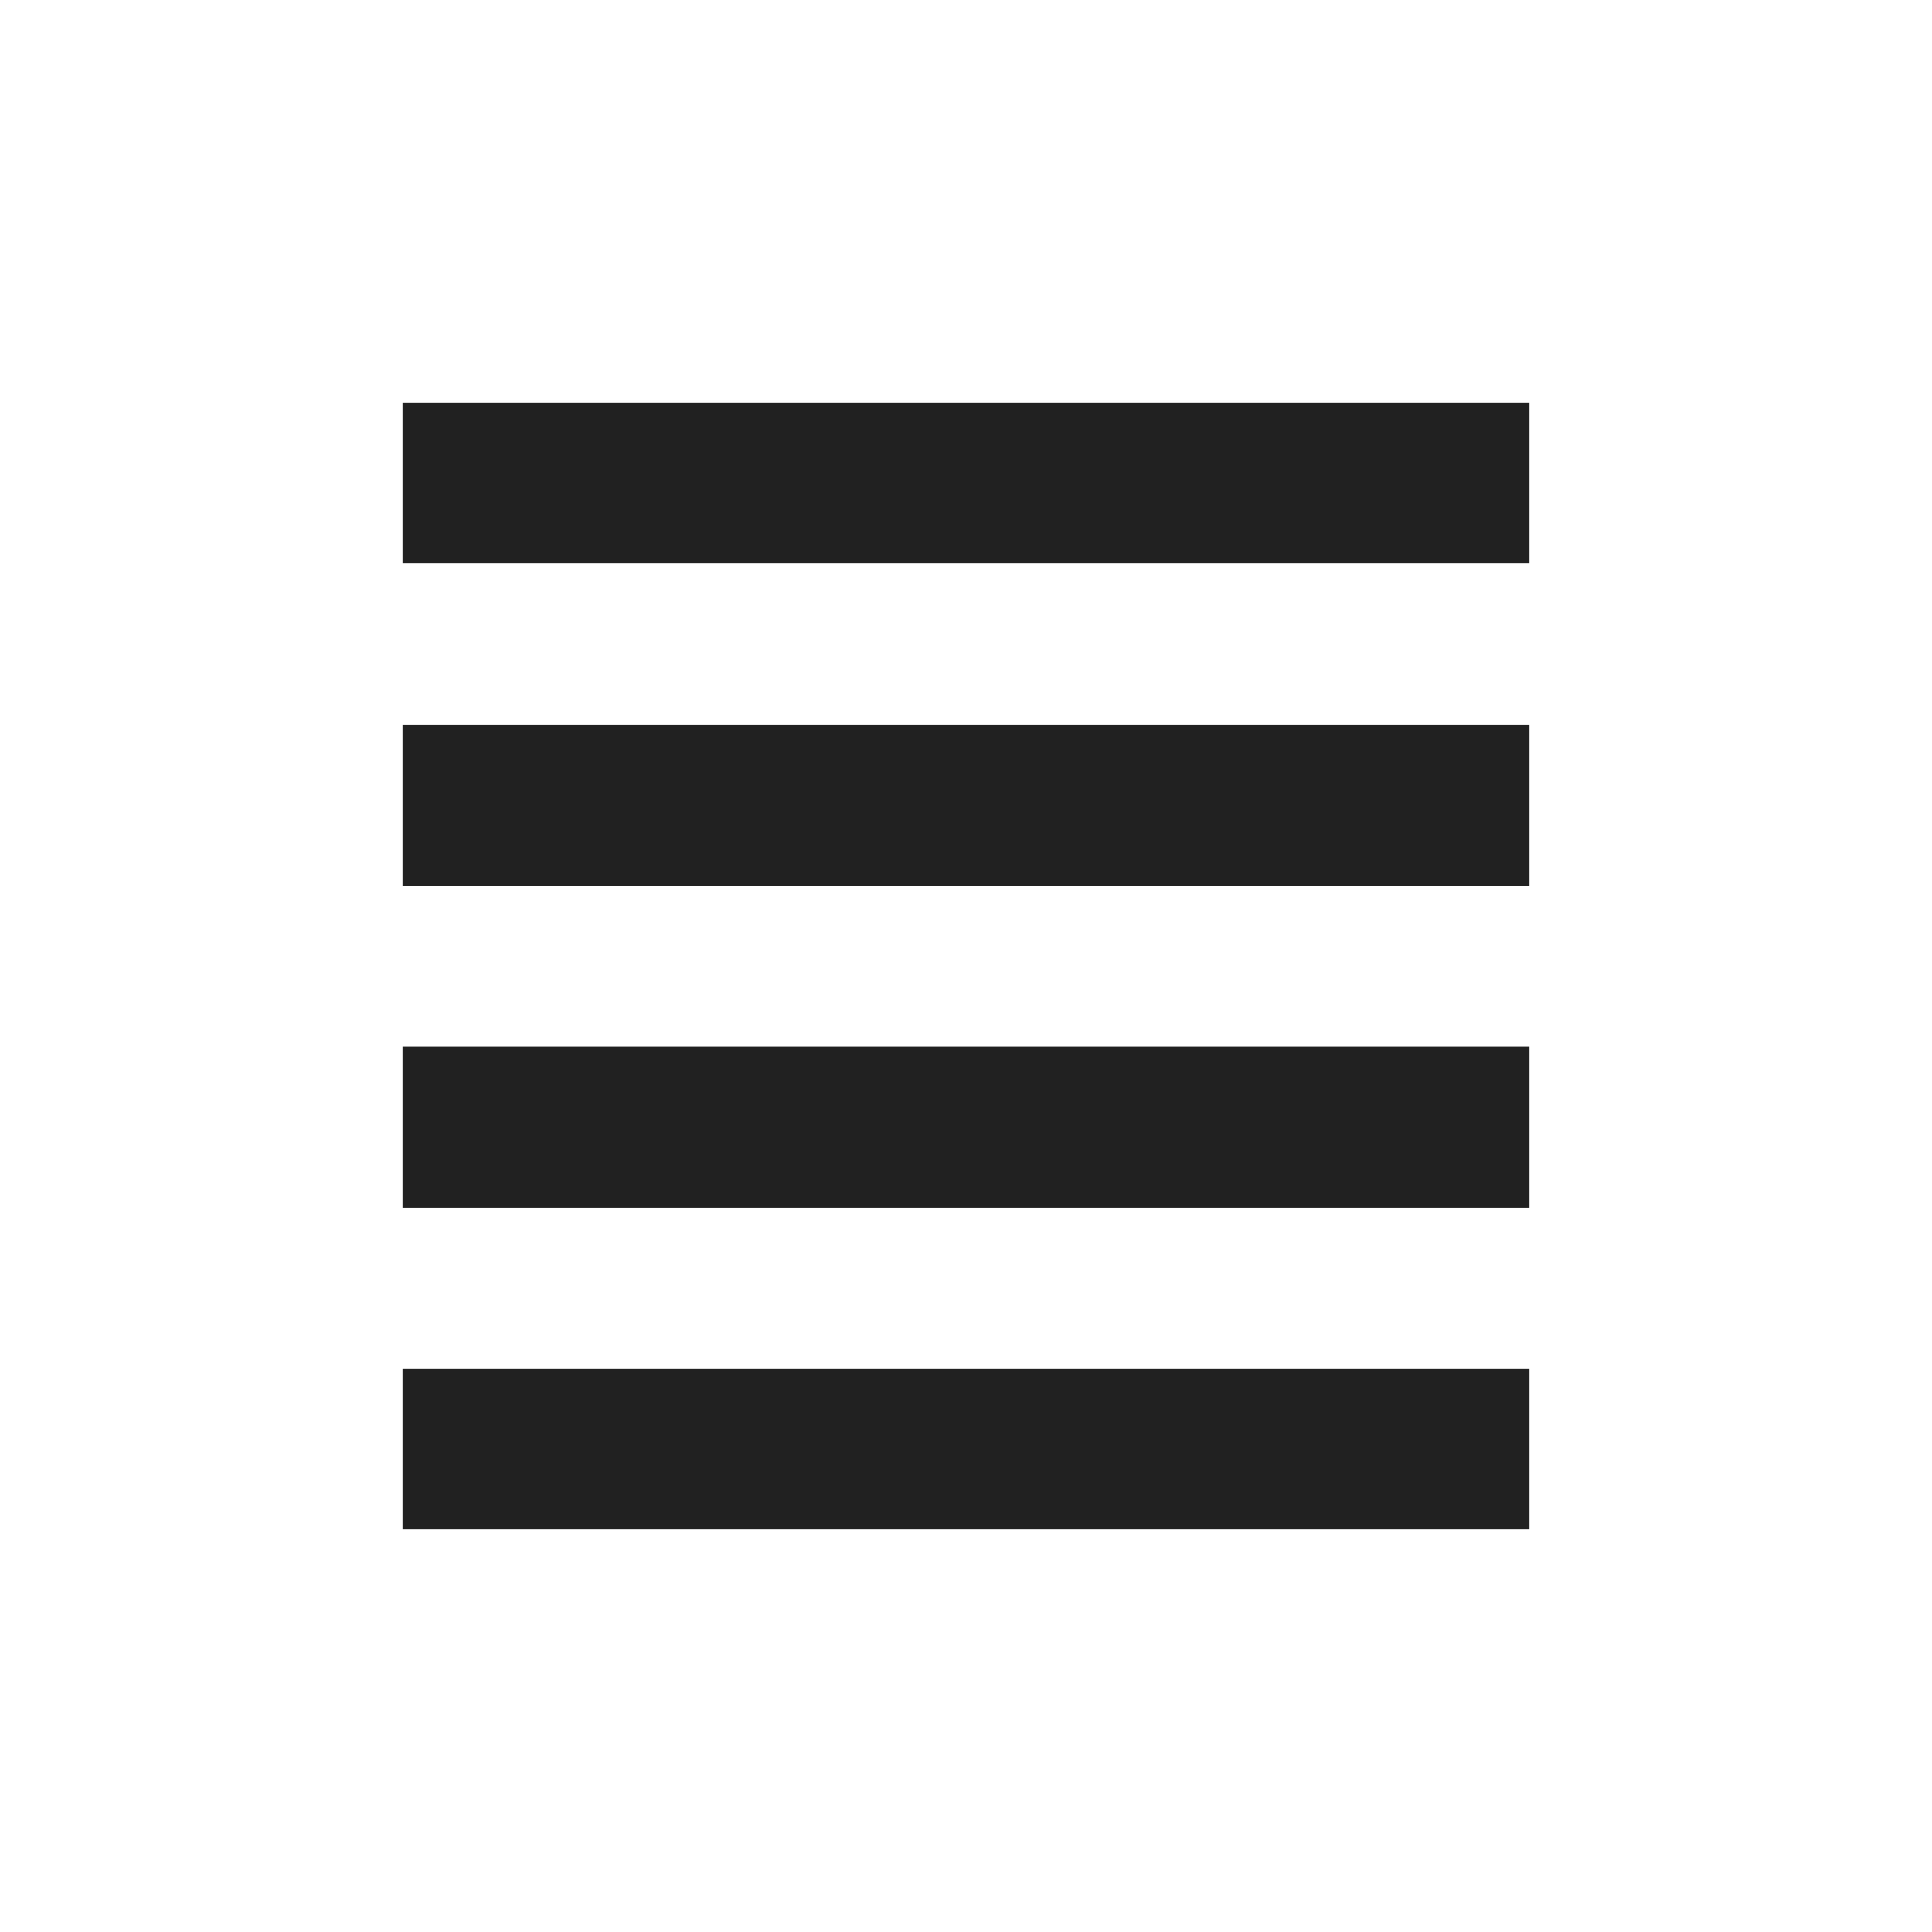
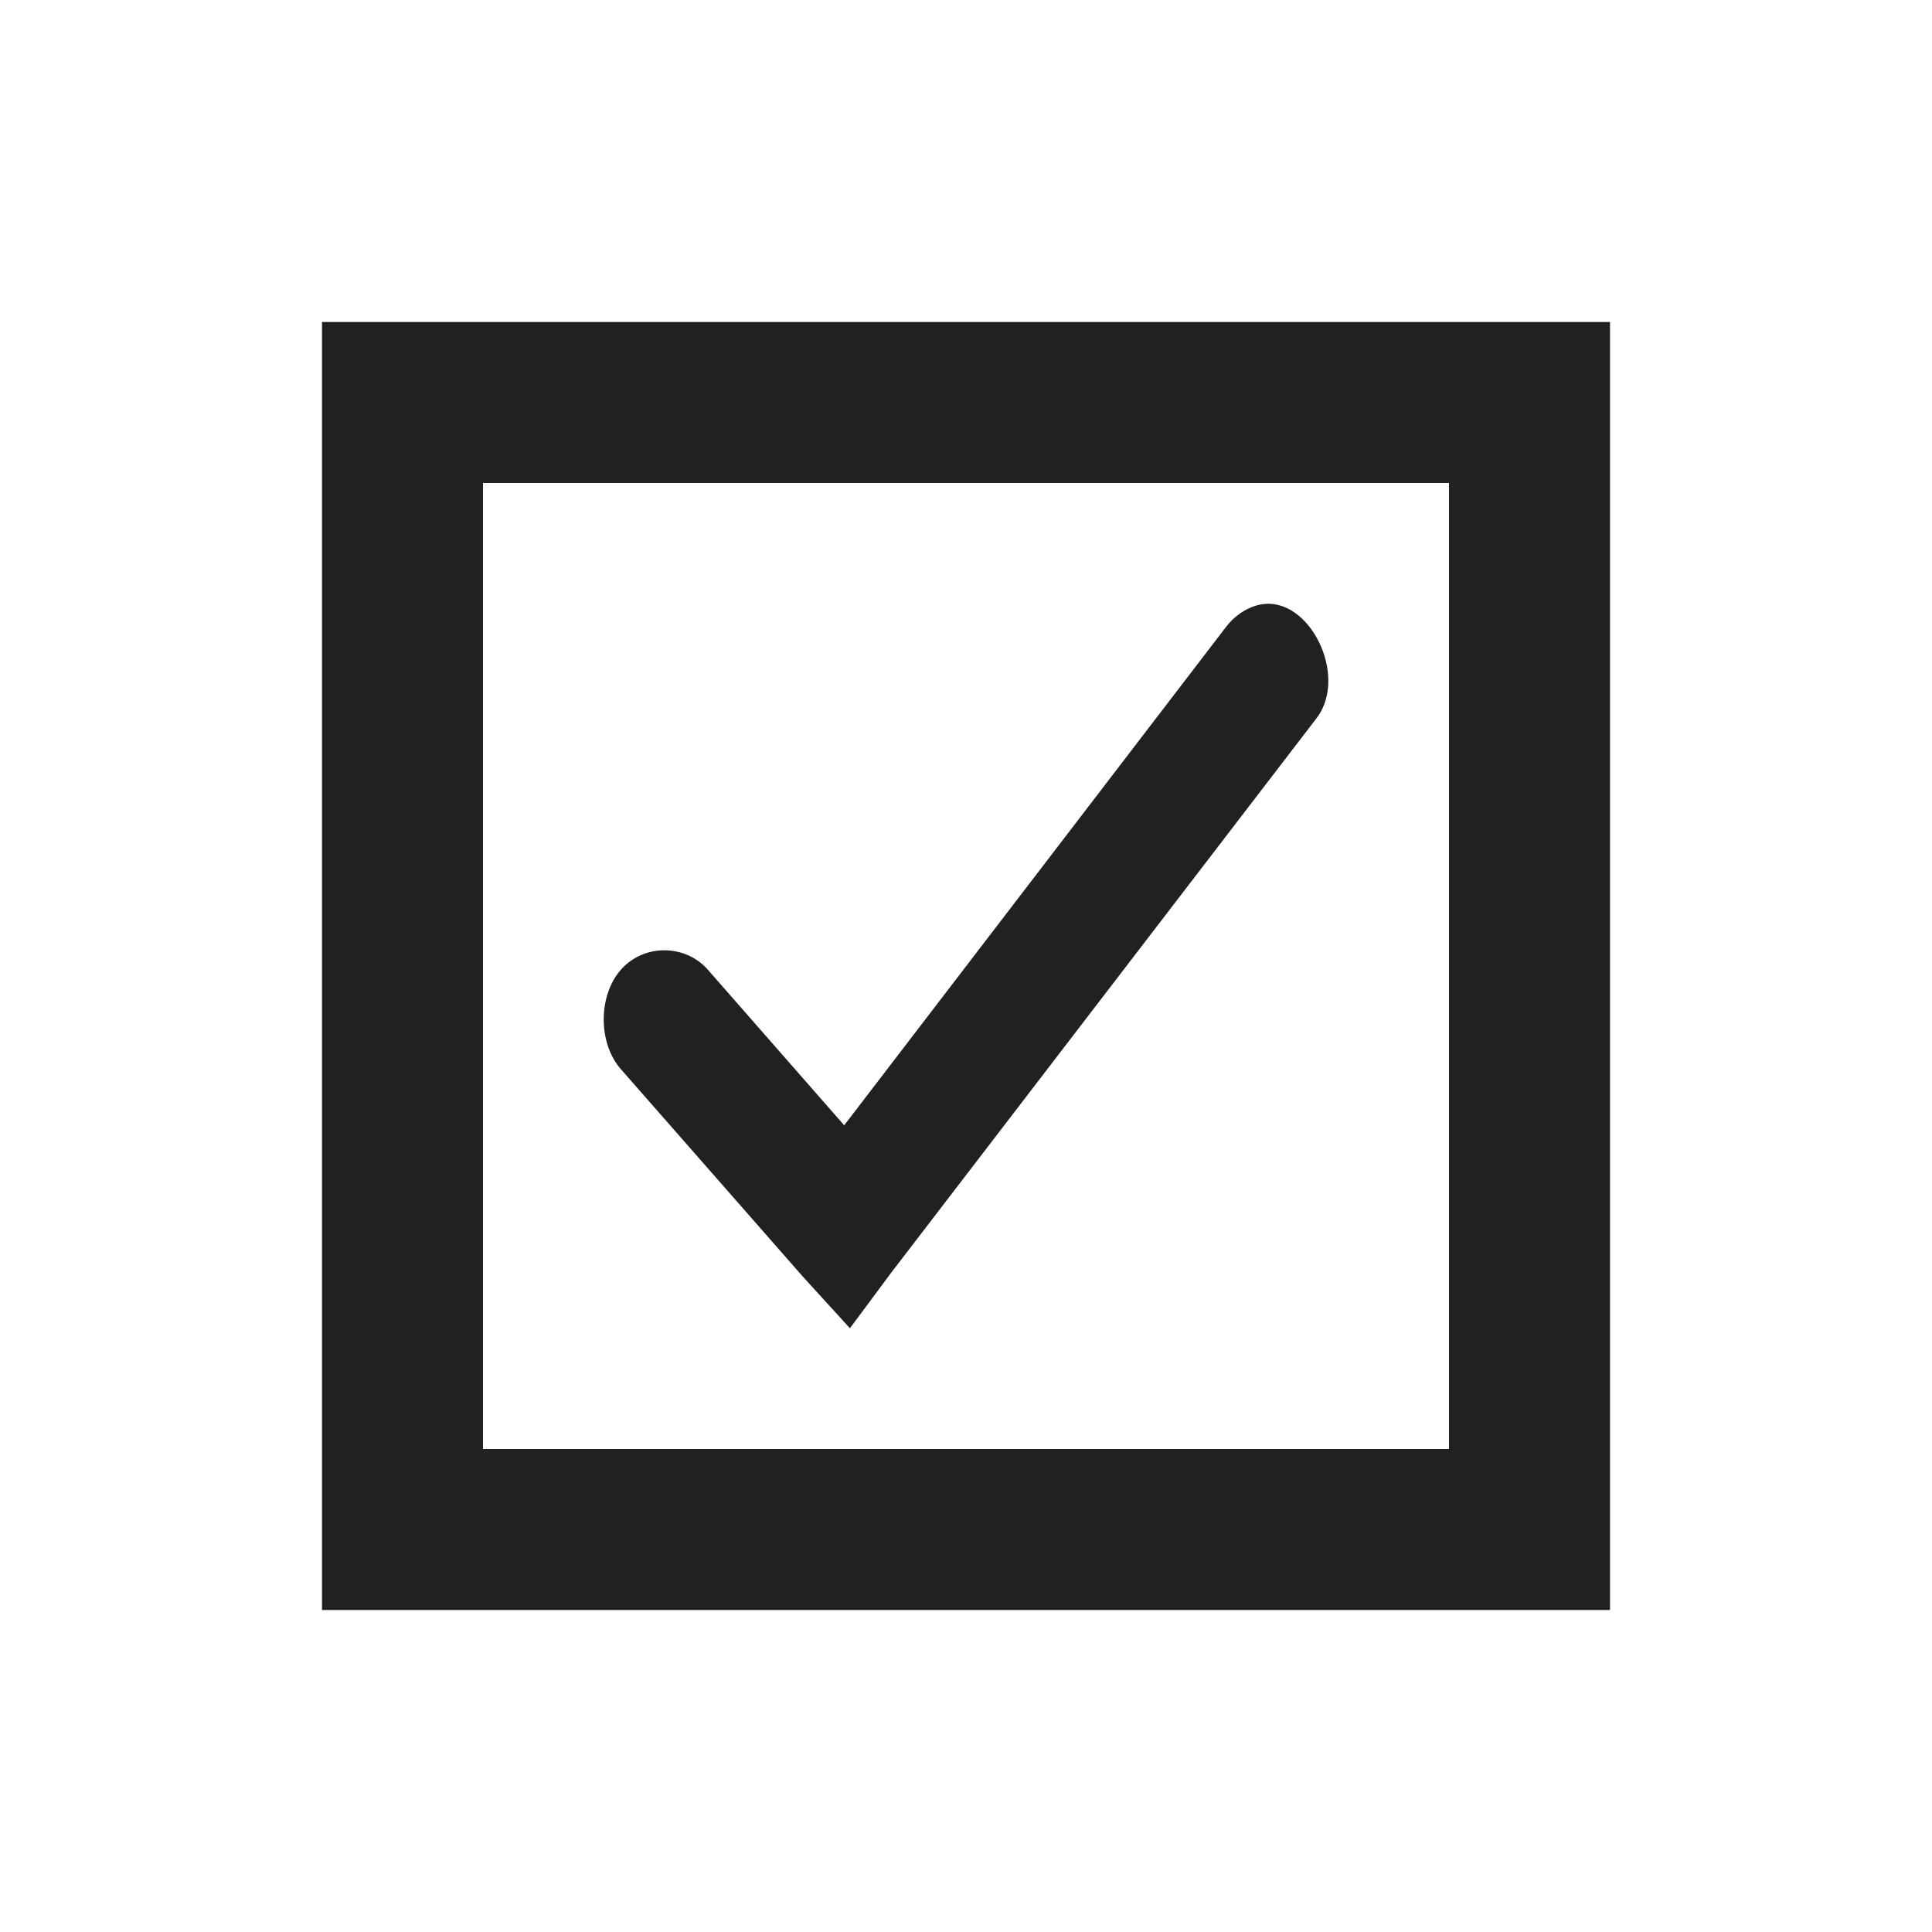
<svg xmlns="http://www.w3.org/2000/svg" width="24" height="24" version="1.1" viewBox="0 0 24 24">
-   <path transform="translate(4 4)" d="m1 1v2h14v-2h-14zm0 4.004v2h14v-2h-14zm0 4v2h14v-2h-14zm0 3.996v2h14v-2h-14z" fill="#212121" />
+   <path d="m4 4v16h16v-16h-16zm2 2h12v12h-12v-12zm9.863 1.512c-0.072-0.016-0.149-0.016-0.227 0.002-0.165 0.041-0.315 0.146-0.422 0.295l-4.727 6.17-1.693-1.932c-0.283-0.323-0.799-0.323-1.082 0-0.283 0.323-0.283 0.911 0 1.234l2.258 2.574 0.588 0.645 0.518-0.697 5.268-6.867c0.374-0.464 0.026-1.315-0.48-1.424z" fill="#212121" />
</svg>
